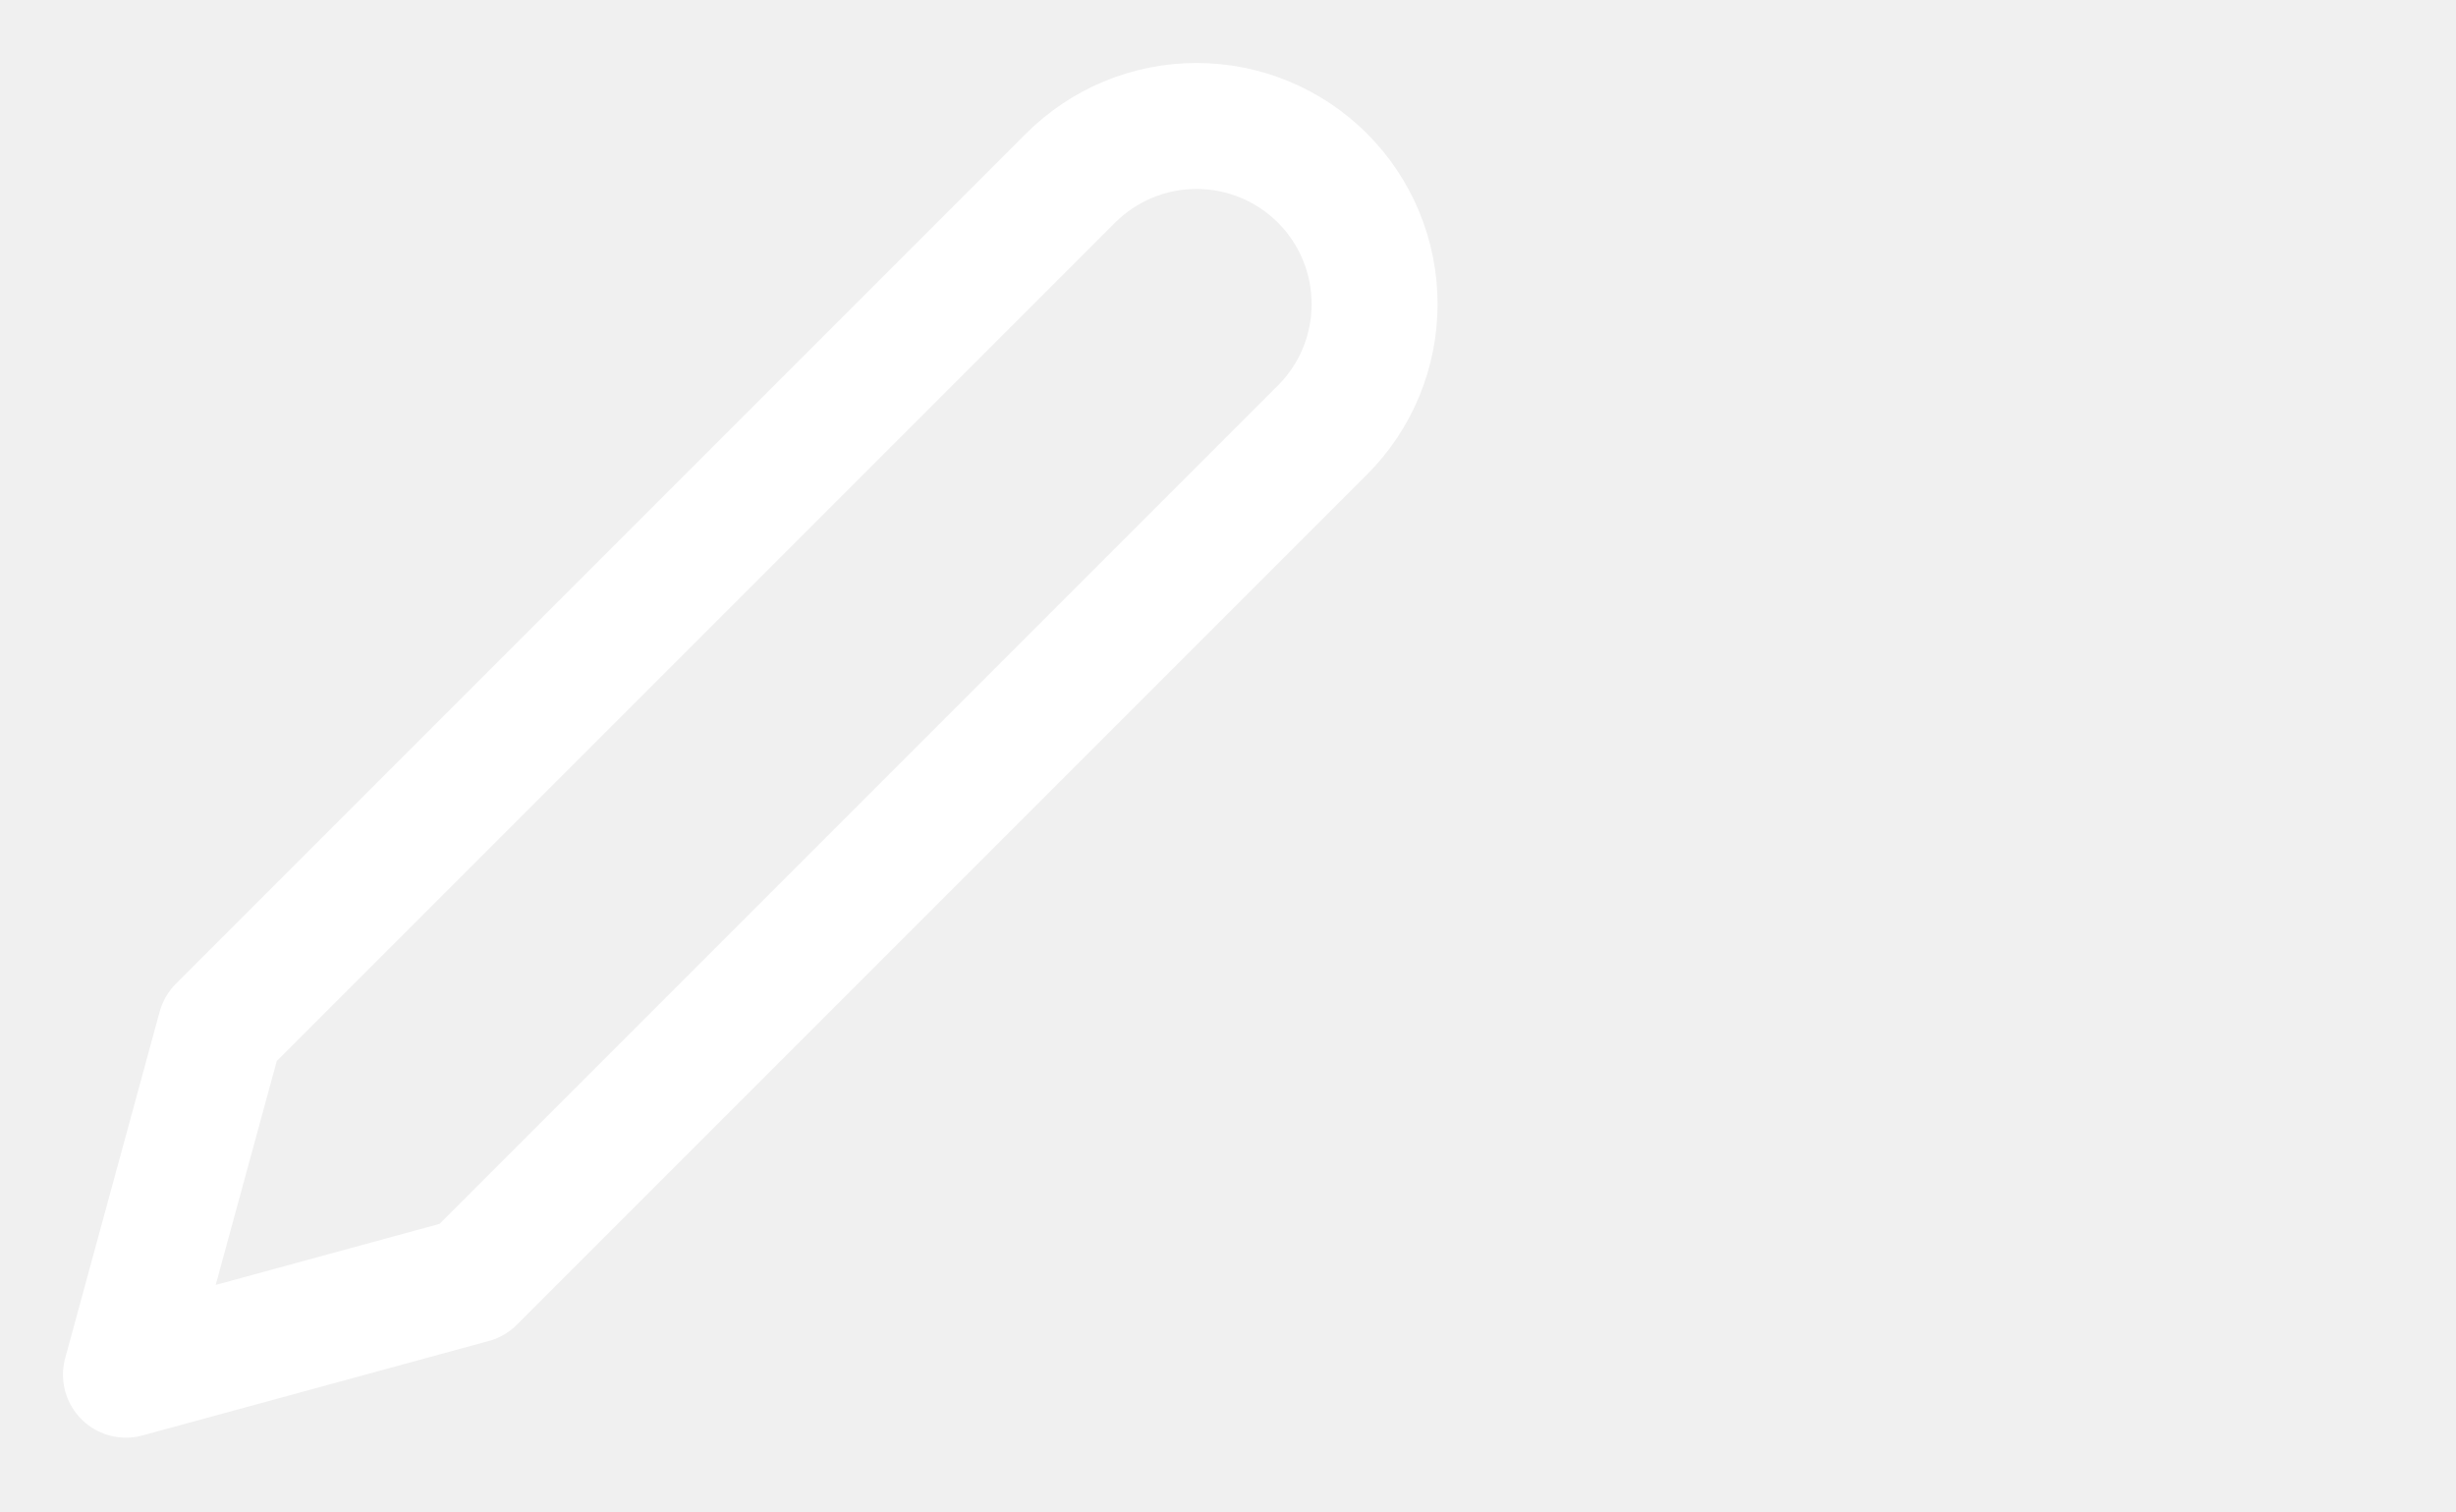
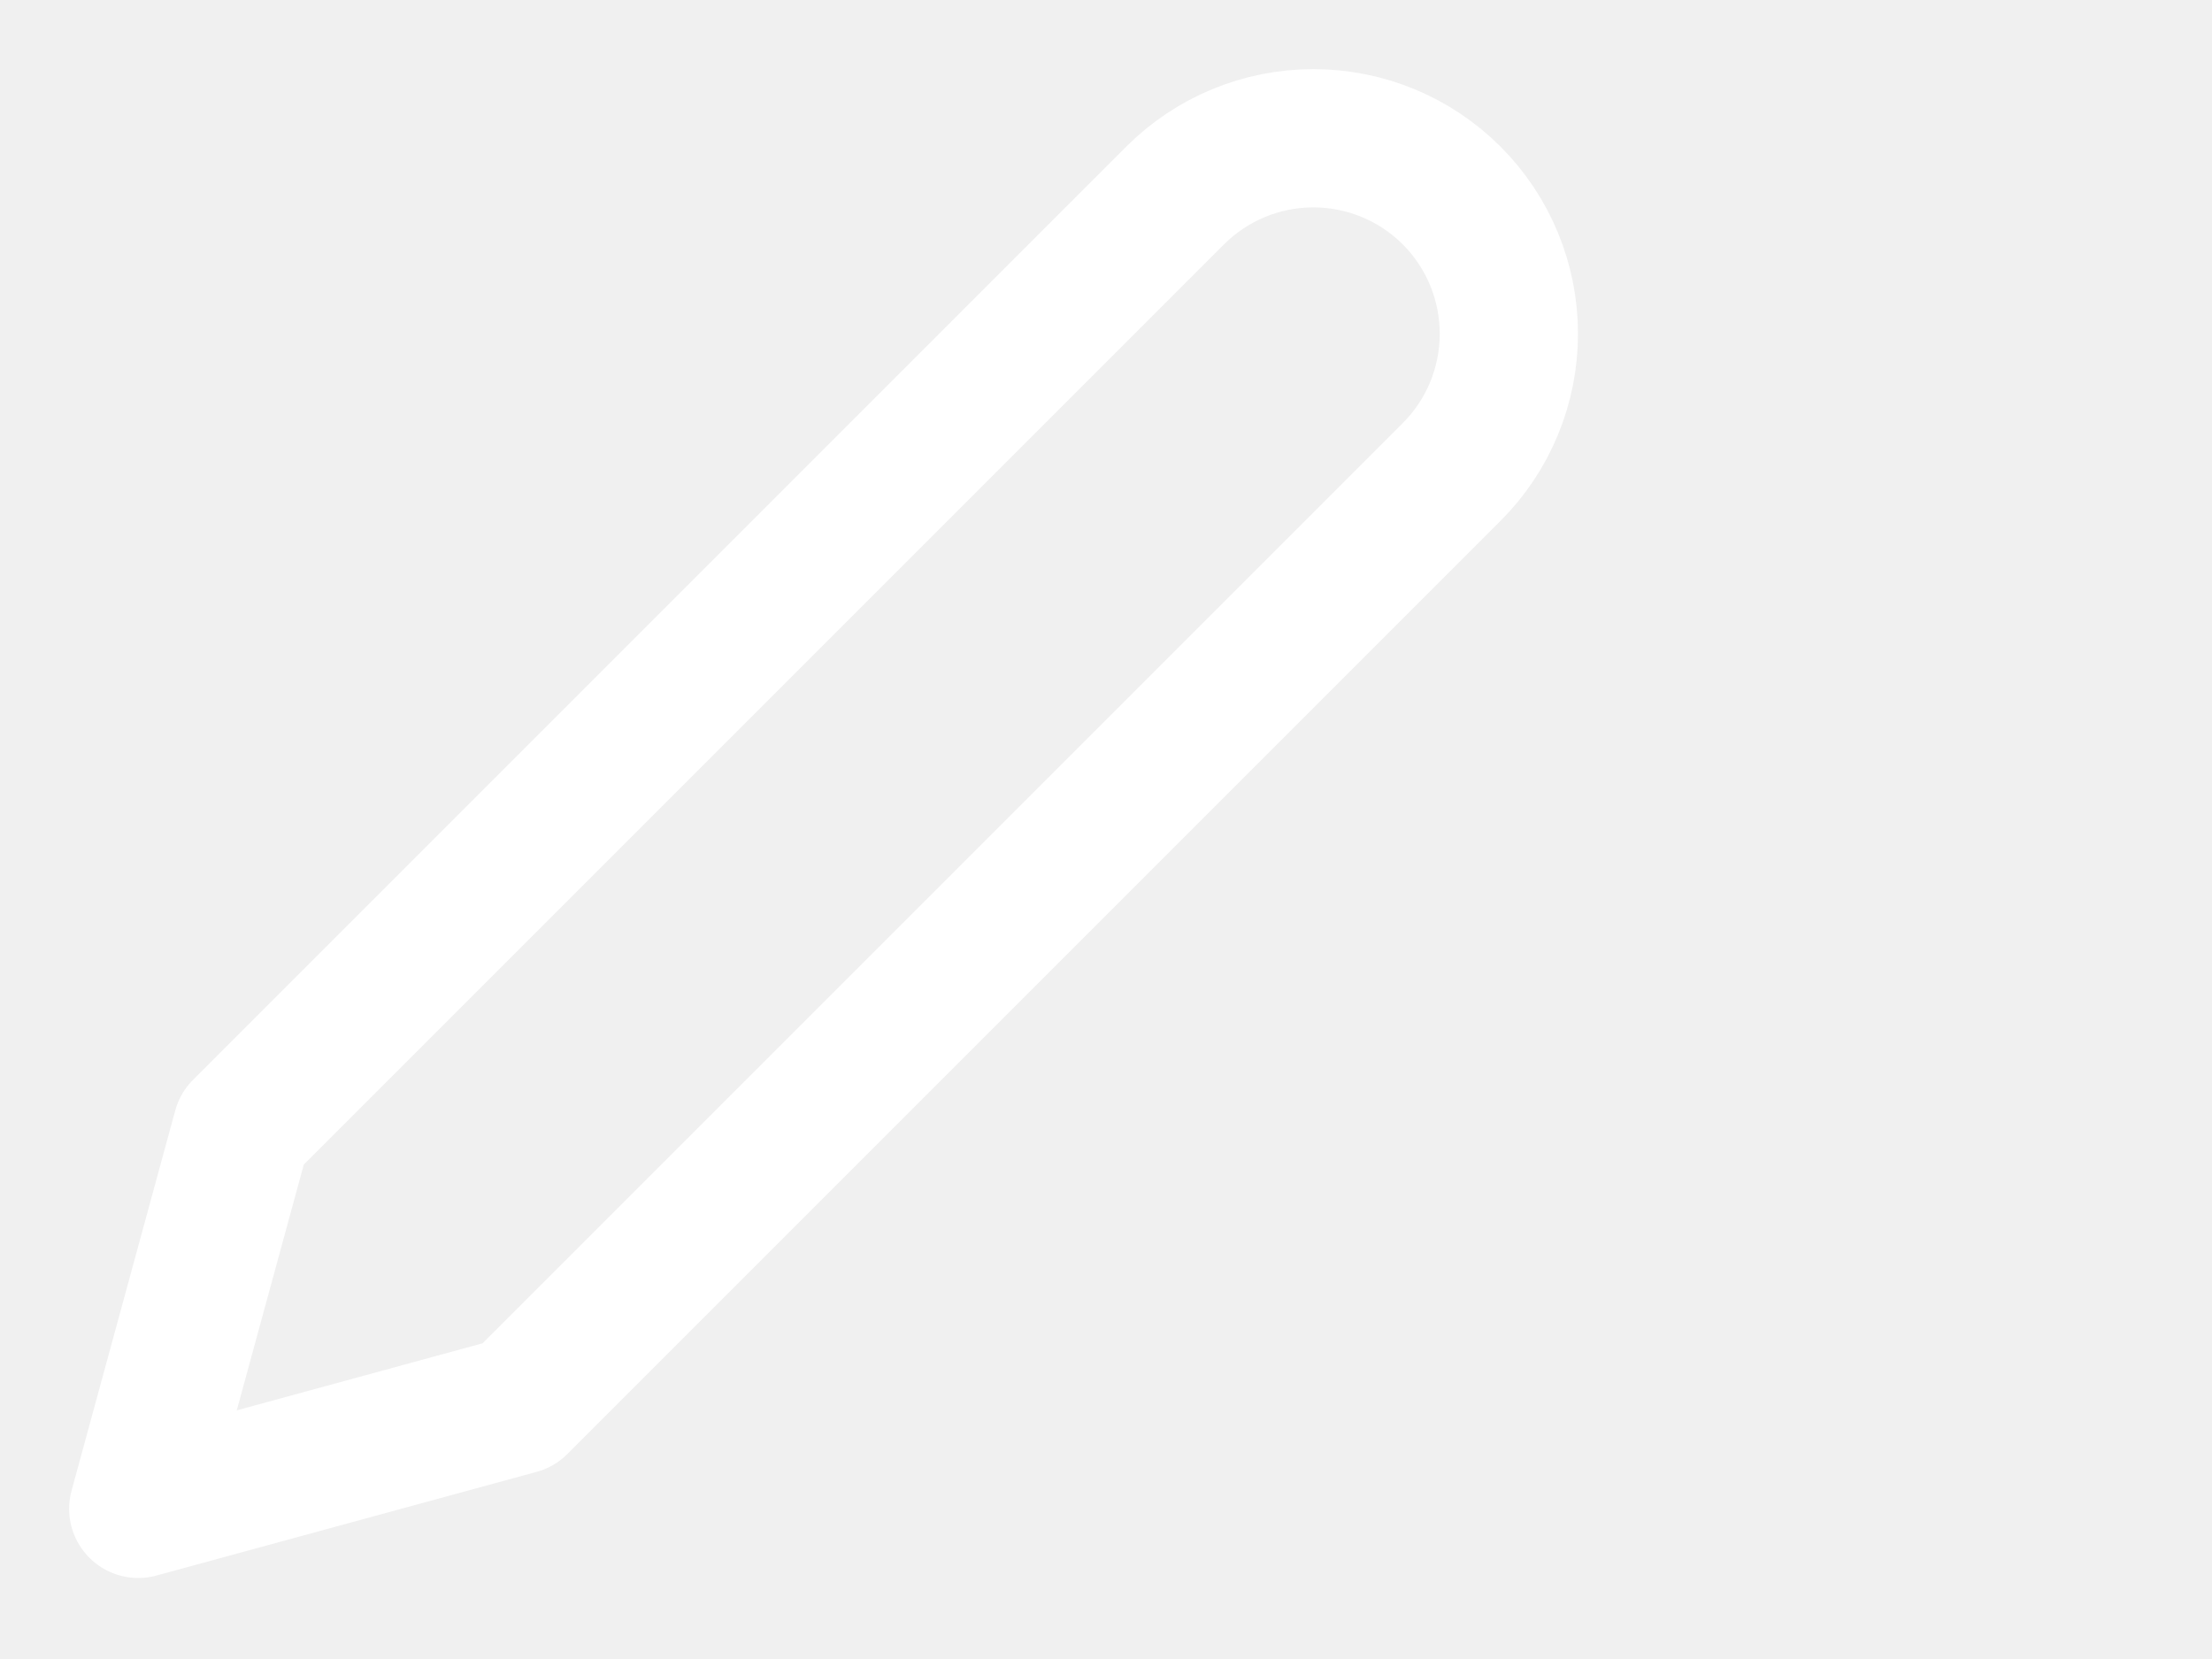
- <svg xmlns="http://www.w3.org/2000/svg" width="39" height="24" viewBox="0 0 39 24" fill="none">
+ <svg xmlns="http://www.w3.org/2000/svg" width="32" height="24" viewBox="0 0 32 24" fill="none">
  <path d="M17 2.828C17.263 2.566 17.574 2.357 17.918 2.215C18.261 2.073 18.629 2 19 2C19.371 2 19.739 2.073 20.082 2.215C20.426 2.357 20.737 2.566 21 2.828C21.263 3.091 21.471 3.403 21.613 3.746C21.755 4.089 21.828 4.457 21.828 4.828C21.828 5.2 21.755 5.568 21.613 5.911C21.471 6.254 21.263 6.566 21 6.828L7.5 20.328L2 21.828L3.5 16.328L17 2.828Z" stroke="white" stroke-width="2" stroke-linecap="round" stroke-linejoin="round" />
</svg>
